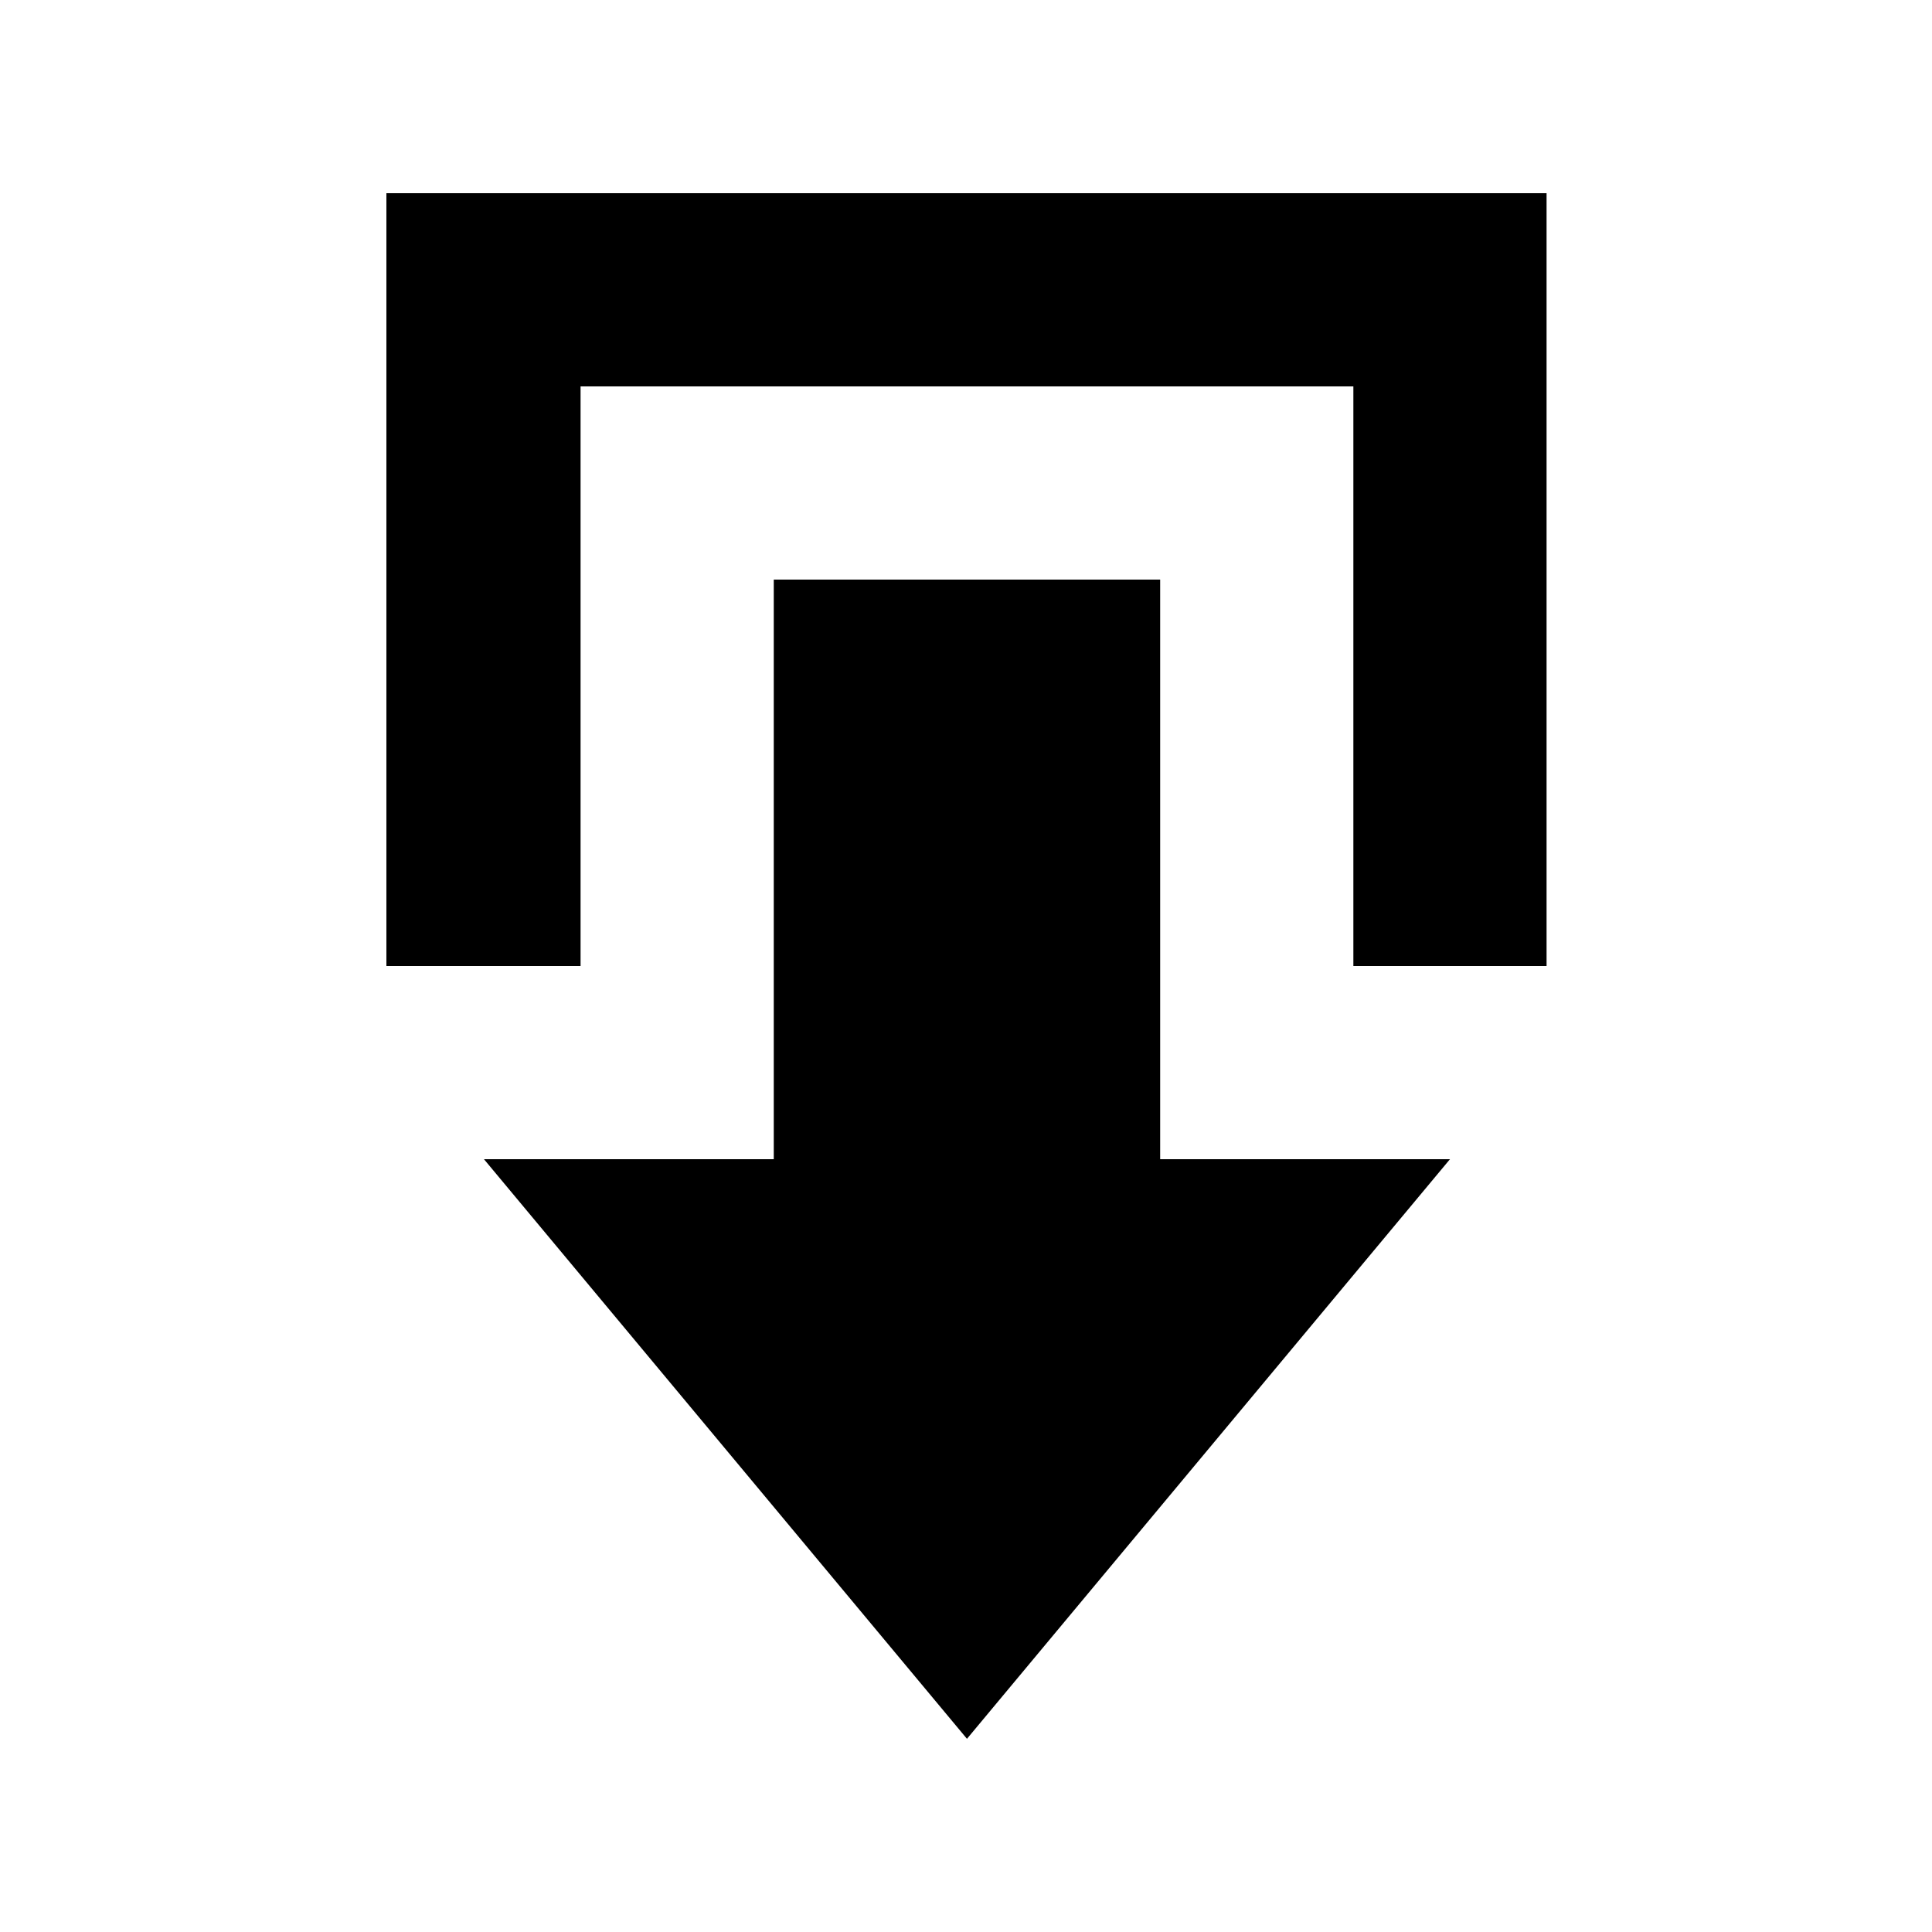
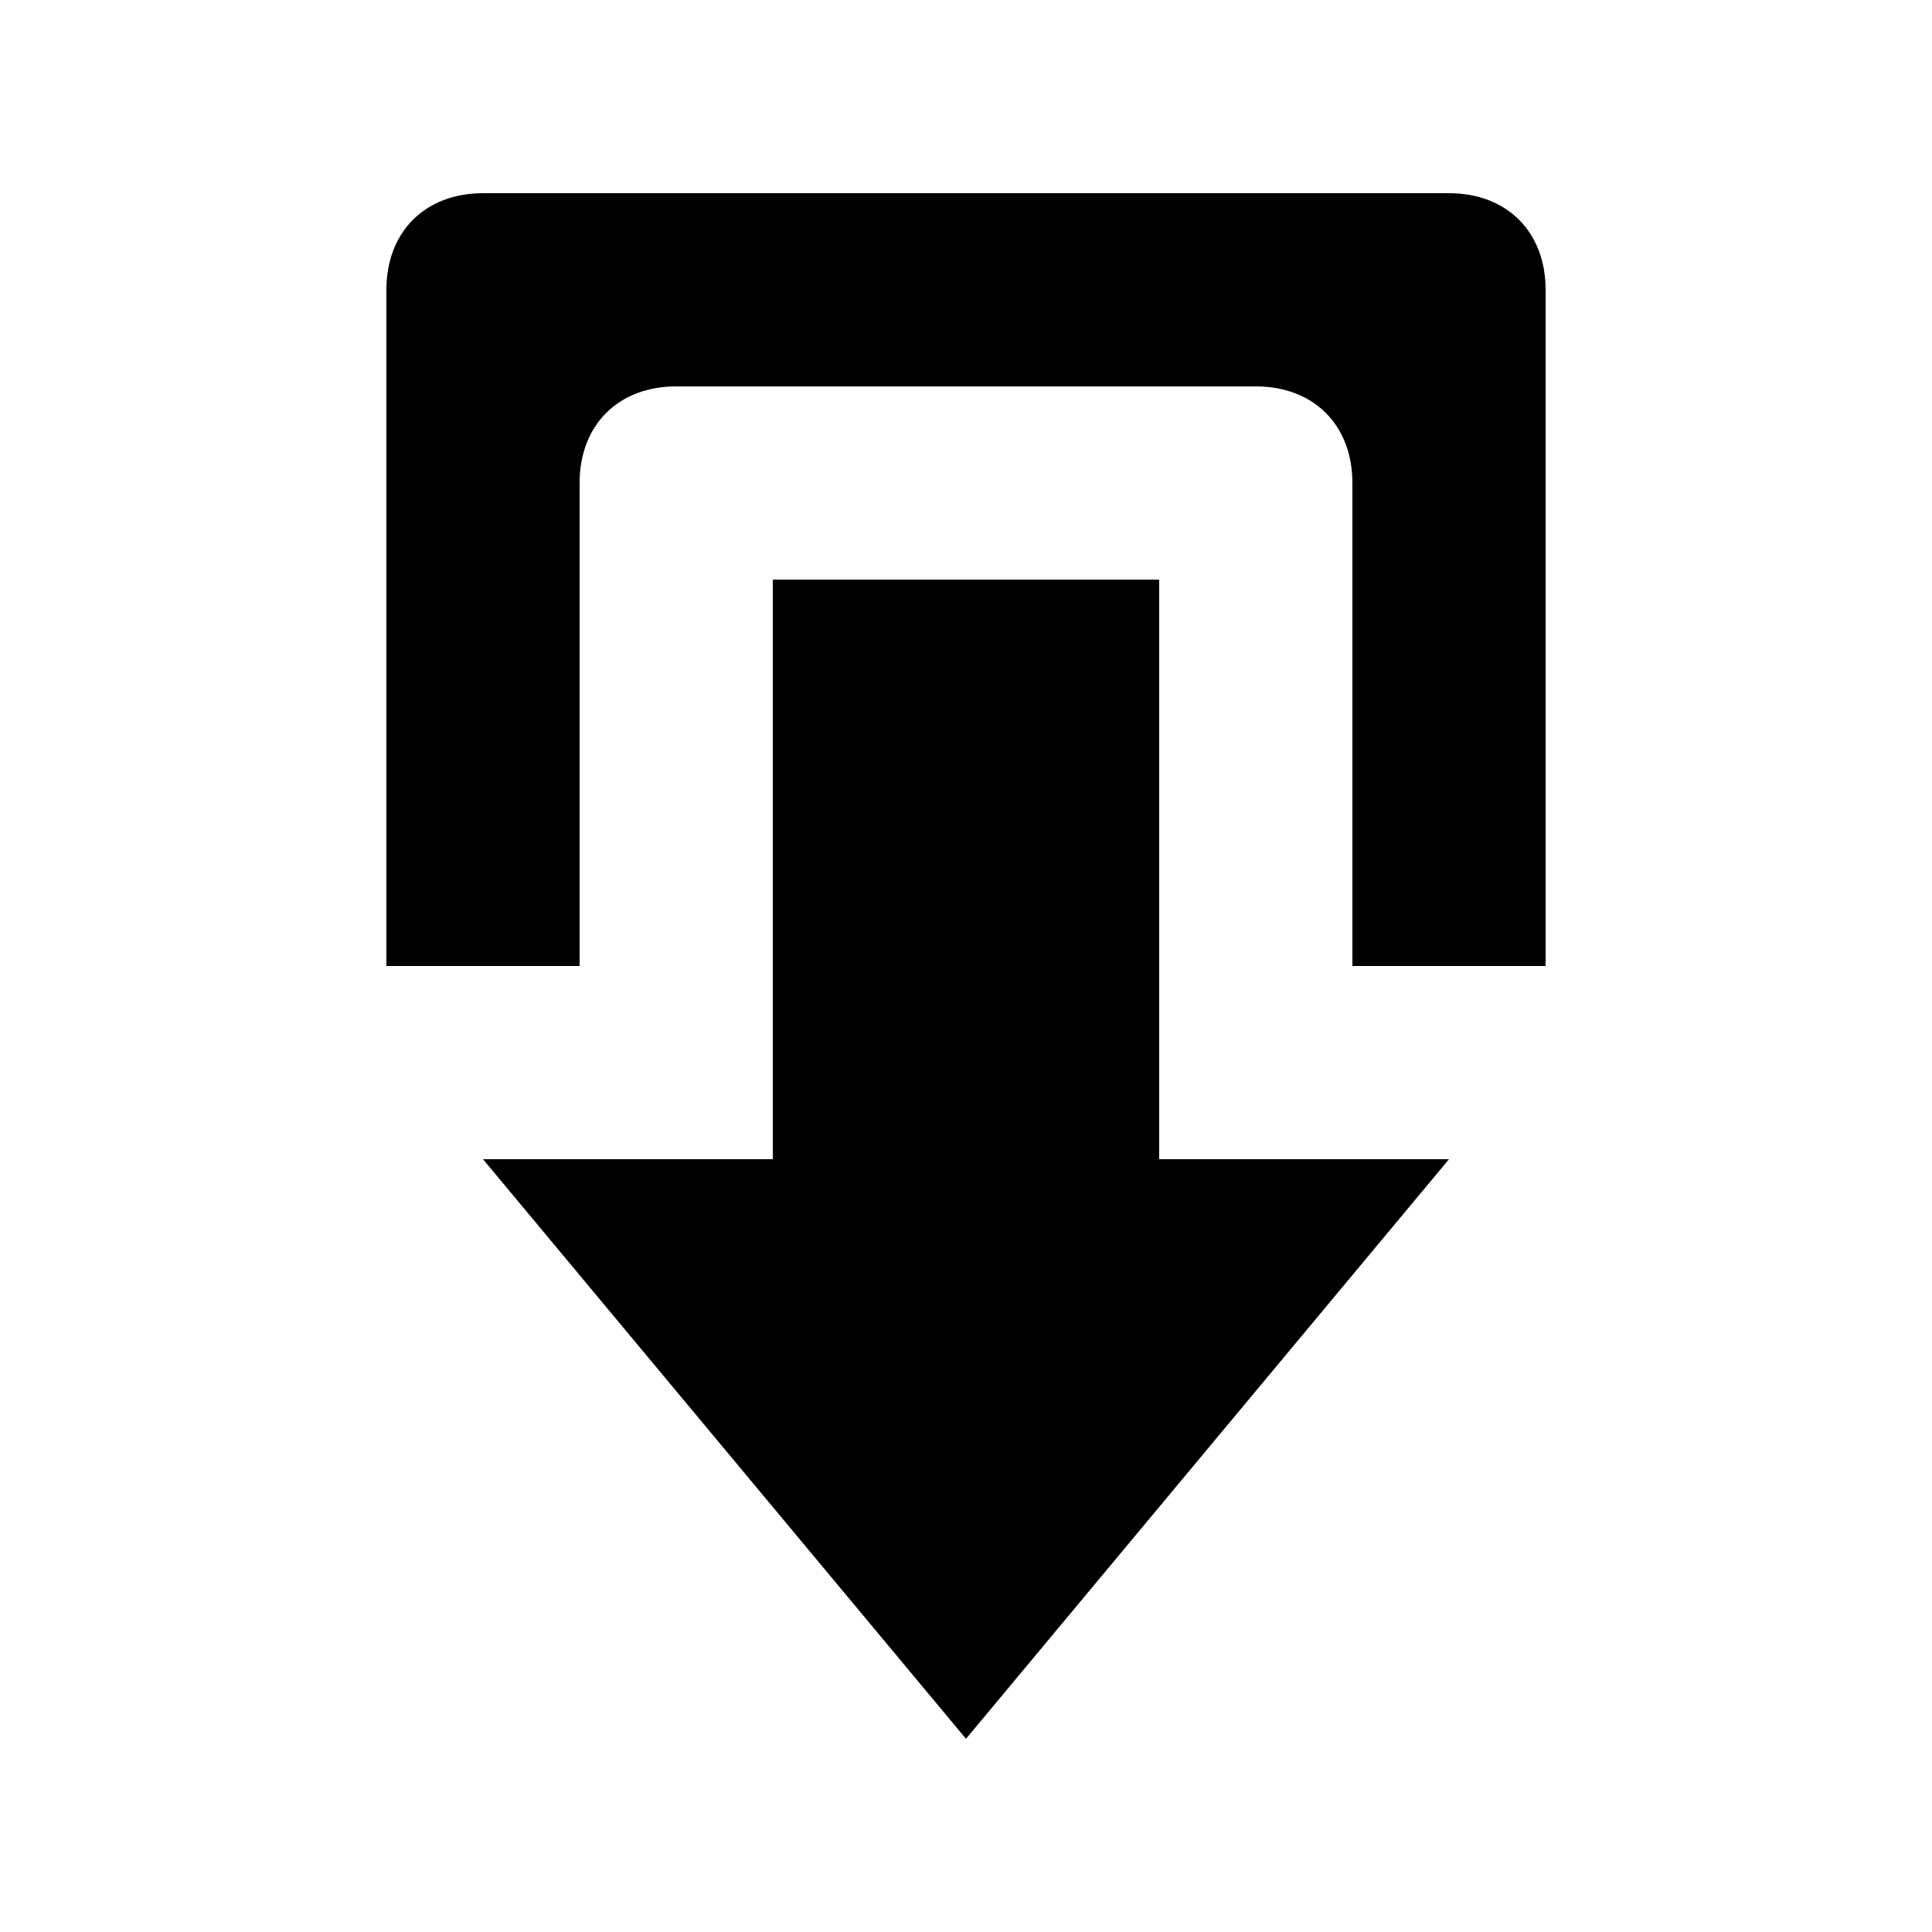
- <svg xmlns="http://www.w3.org/2000/svg" version="1.1" width="20" height="20" viewBox="0 0 20 20">
-   <g>
- </g>
-   <path d="M14.010 4v6h2v-8h-12.010v8h2.010v-6h8zM12.010 6v6h3l-5 6-5-6h3v-6h4z" fill="#000000" />
+ <svg xmlns="http://www.w3.org/2000/svg" version="1.1" id="Layer_1" x="0px" y="0px" viewBox="-295 387 20 20" style="enable-background:new -295 387 20 20;" xml:space="preserve">
+   <path d="M-281,392v5h2v-7c0-0.6-0.4-1-1-1h-10c-0.6,0-1,0.4-1,1v7h2v-5c0-0.6,0.4-1,1-1h6C-281.4,391-281,391.4-281,392z M-283,393  v6h3l-5,6l-5-6h3v-6H-283z" />
</svg>
